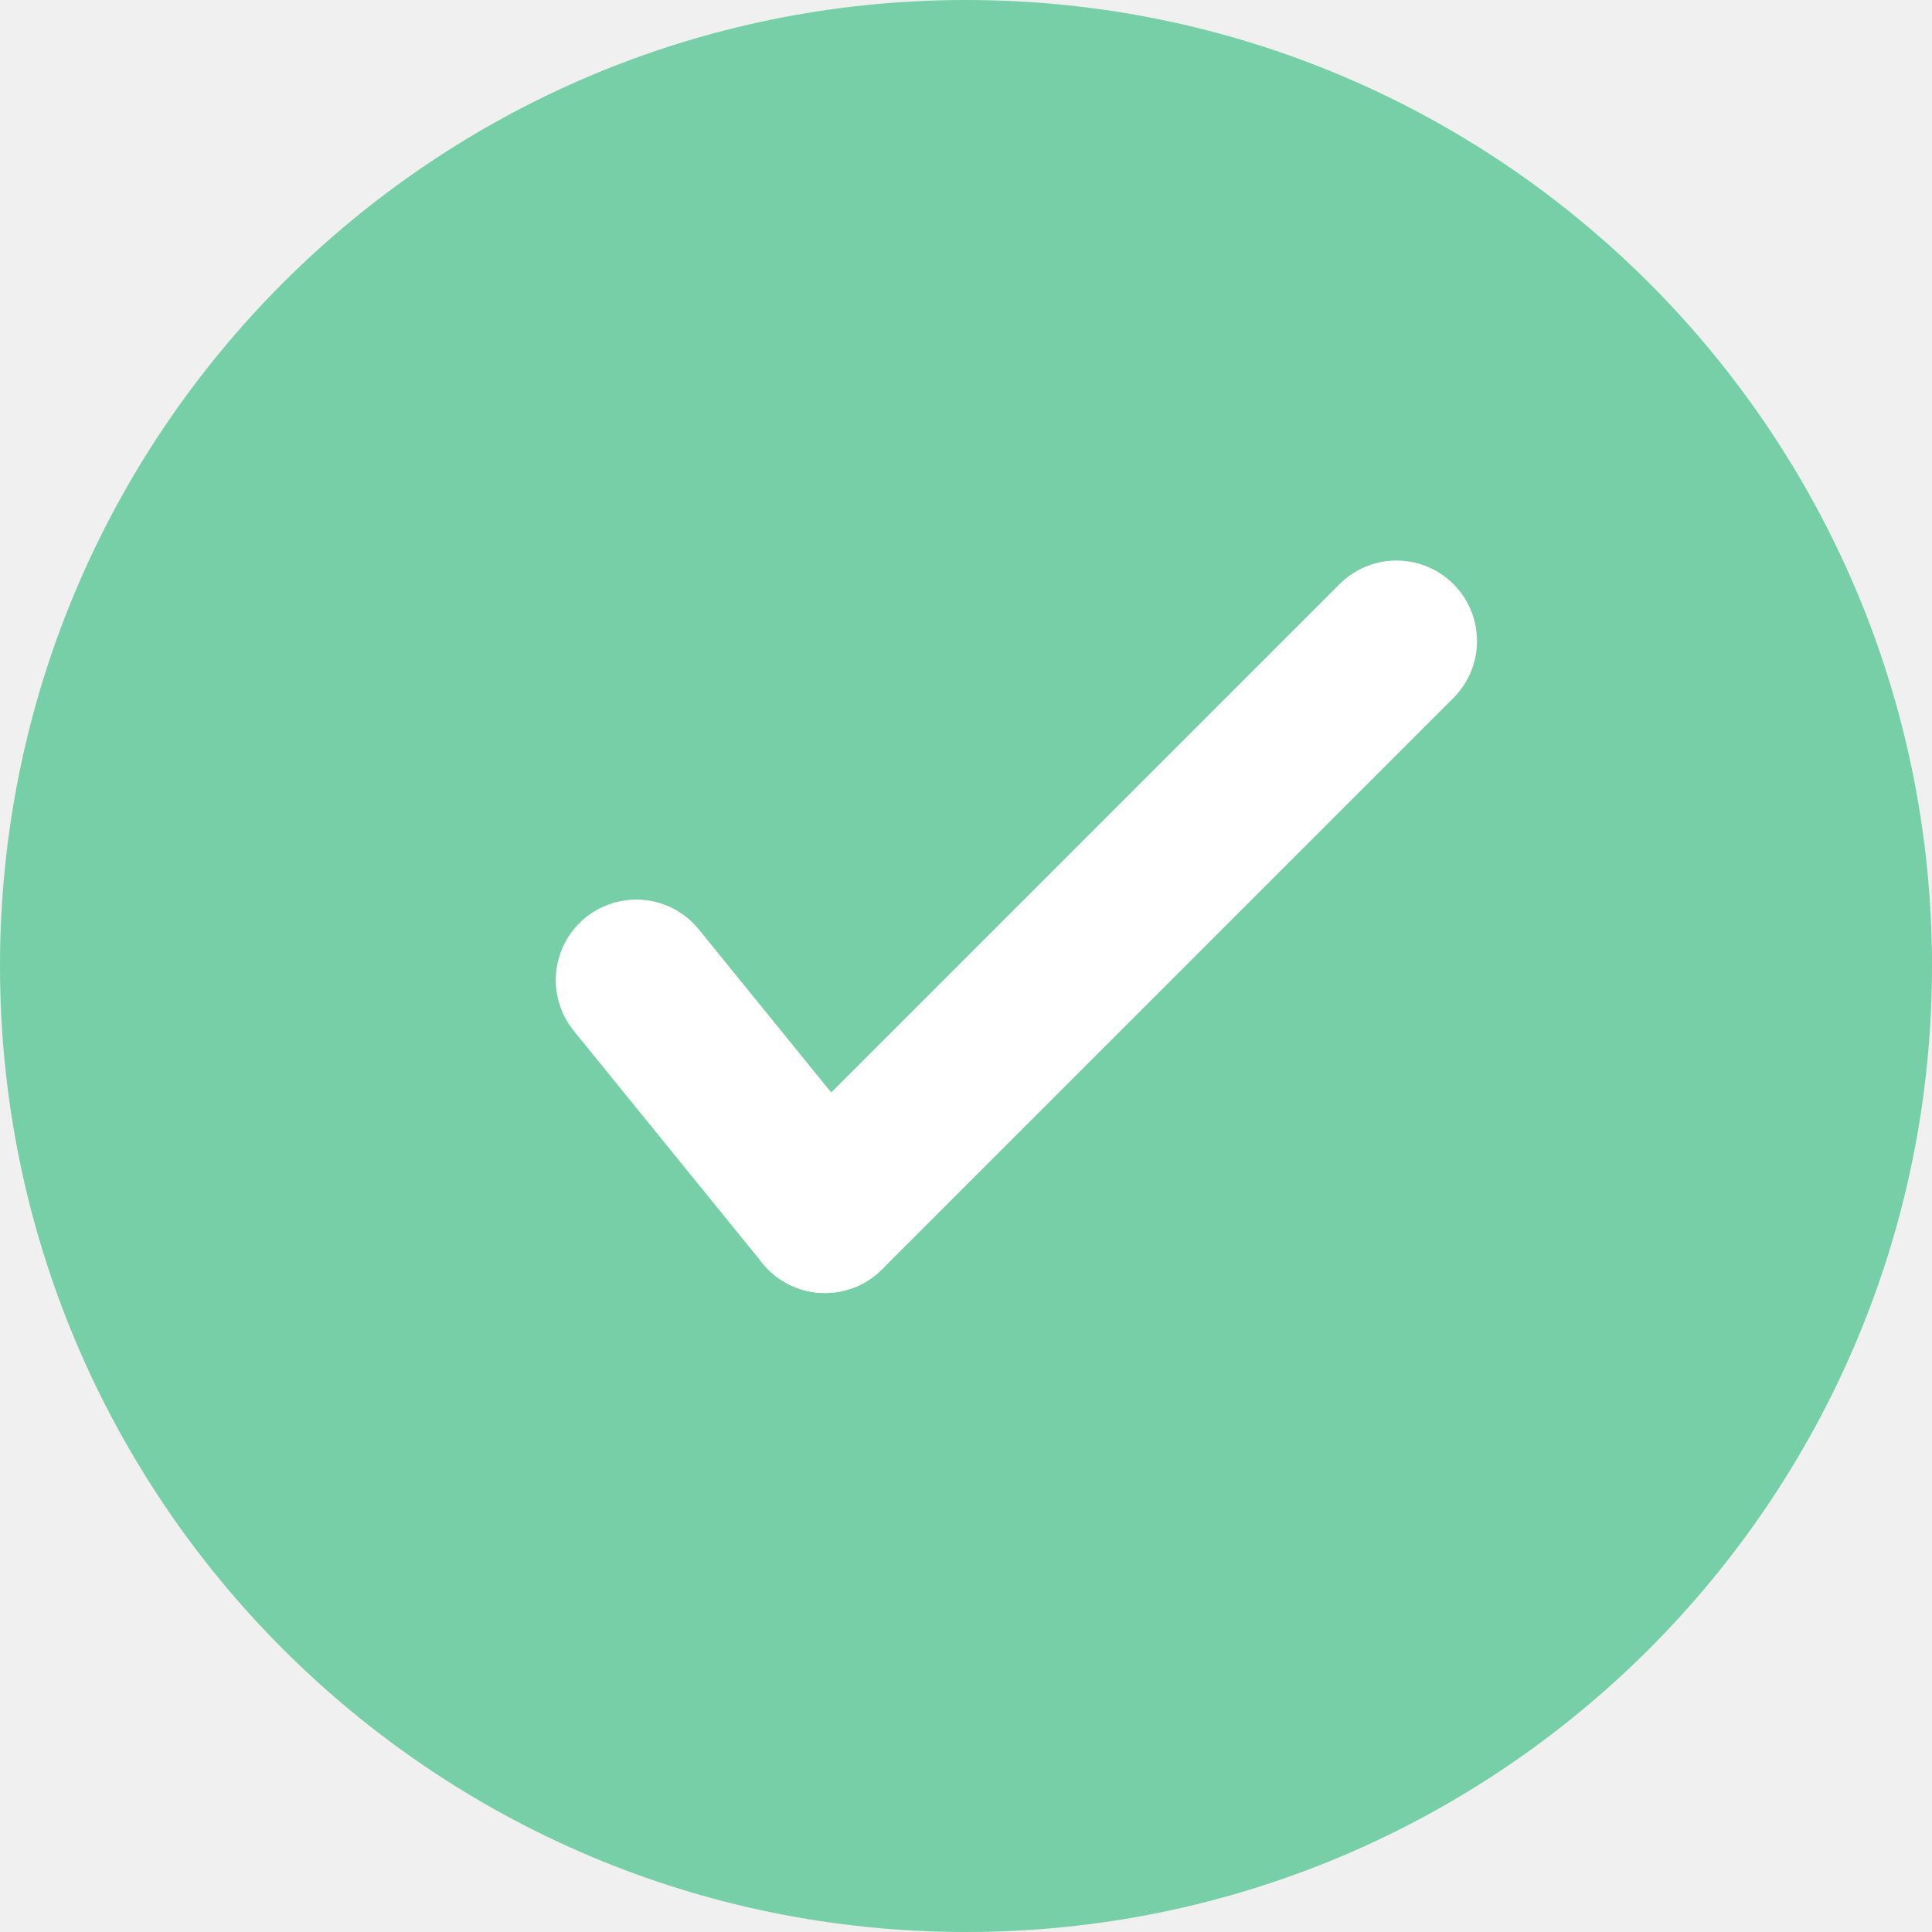
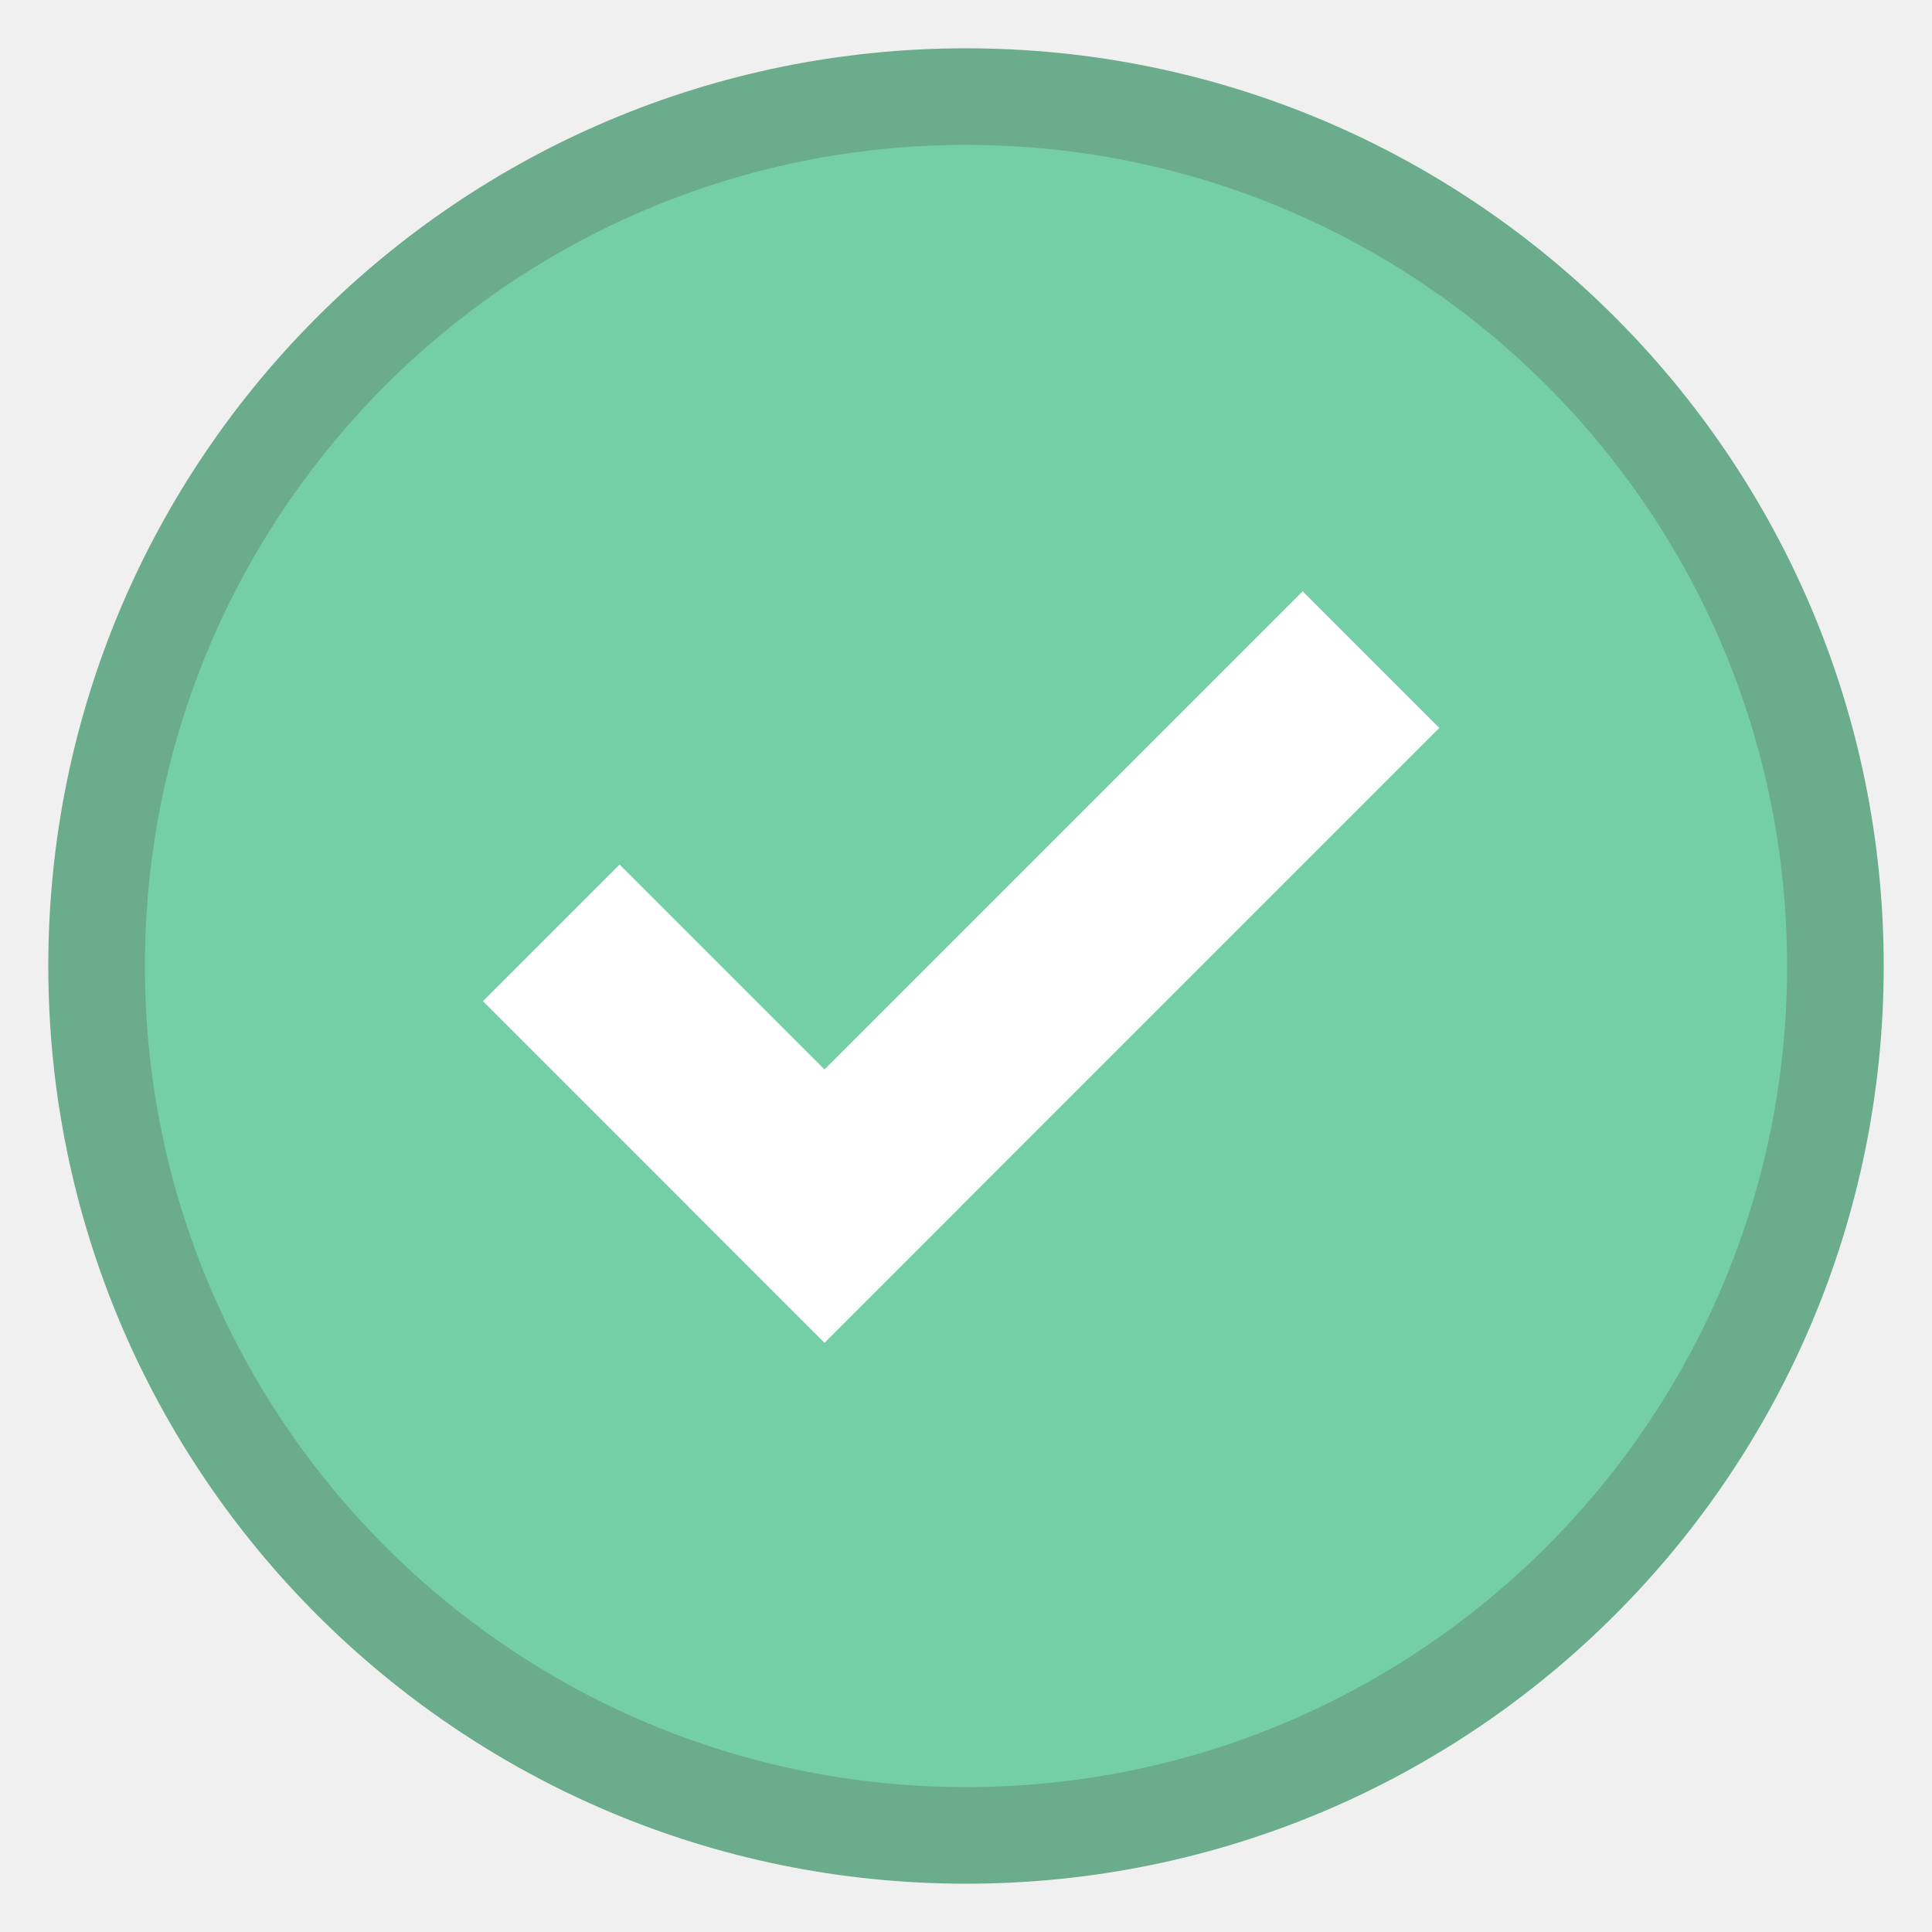
- <svg xmlns="http://www.w3.org/2000/svg" version="1.1" id="Layer_1" x="0px" y="0px" viewBox="-11 13 24 24" xml:space="preserve">
-   <defs id="defs3751">
- 			
- 		</defs>
-   <style type="text/css" id="style3734">
- 	.st1{fill:none;stroke-width:2;stroke-linecap:round;}
- </style>
-   <g id="_x30_3-Input">
-     <g id="_x30_3_x5F_4-Uploading" transform="translate(-20, -726)">
-       <g transform="translate(0,708)" id="Room-list_x2F_Footer">
-         <g transform="translate(20,18)" id="icons_create_room">
-           <circle style="fill:#76cfa6" r="12" cy="25" cx="1" id="Oval-1-Copy-7" />
-           <g id="g3762">
-             <path id="Line" class="st1" d="m -0.752,28.063 7.1,-7.1" style="fill:none;stroke:#ffffff;stroke-width:2;stroke-linecap:round" />
-             <path id="Line_1_" class="st1" d="m -3.096,25.175 2.344,2.887" style="fill:none;stroke:#ffffff;stroke-width:2;stroke-linecap:round" />
-           </g>
+ <svg xmlns="http://www.w3.org/2000/svg" width="20px" height="20px" viewBox="0 0 20 20" version="1.1">
+   <g id="Page-1" stroke="none" stroke-width="1" fill="none" fill-rule="evenodd">
+     <g id="Custom-Status-Copy" transform="translate(-529, -917)" fill-rule="nonzero">
+       <g id="Tick" transform="translate(530, 918)">
+         <circle id="Oval" stroke="#6AAC8C" fill="#75CFA6" cx="9" cy="9" r="9" />
+         <g id="Glyph" transform="translate(8.949747, 7.949747) rotate(-45) translate(-8.949747, -7.949747) translate(4.449747, 5.449747)" fill="#FFFFFF">
+           <rect id="Rectangle" x="0" y="0" width="2" height="5" />
+           <rect id="Rectangle" x="0" y="3" width="9" height="2" />
        </g>
      </g>
    </g>
  </g>
</svg>
